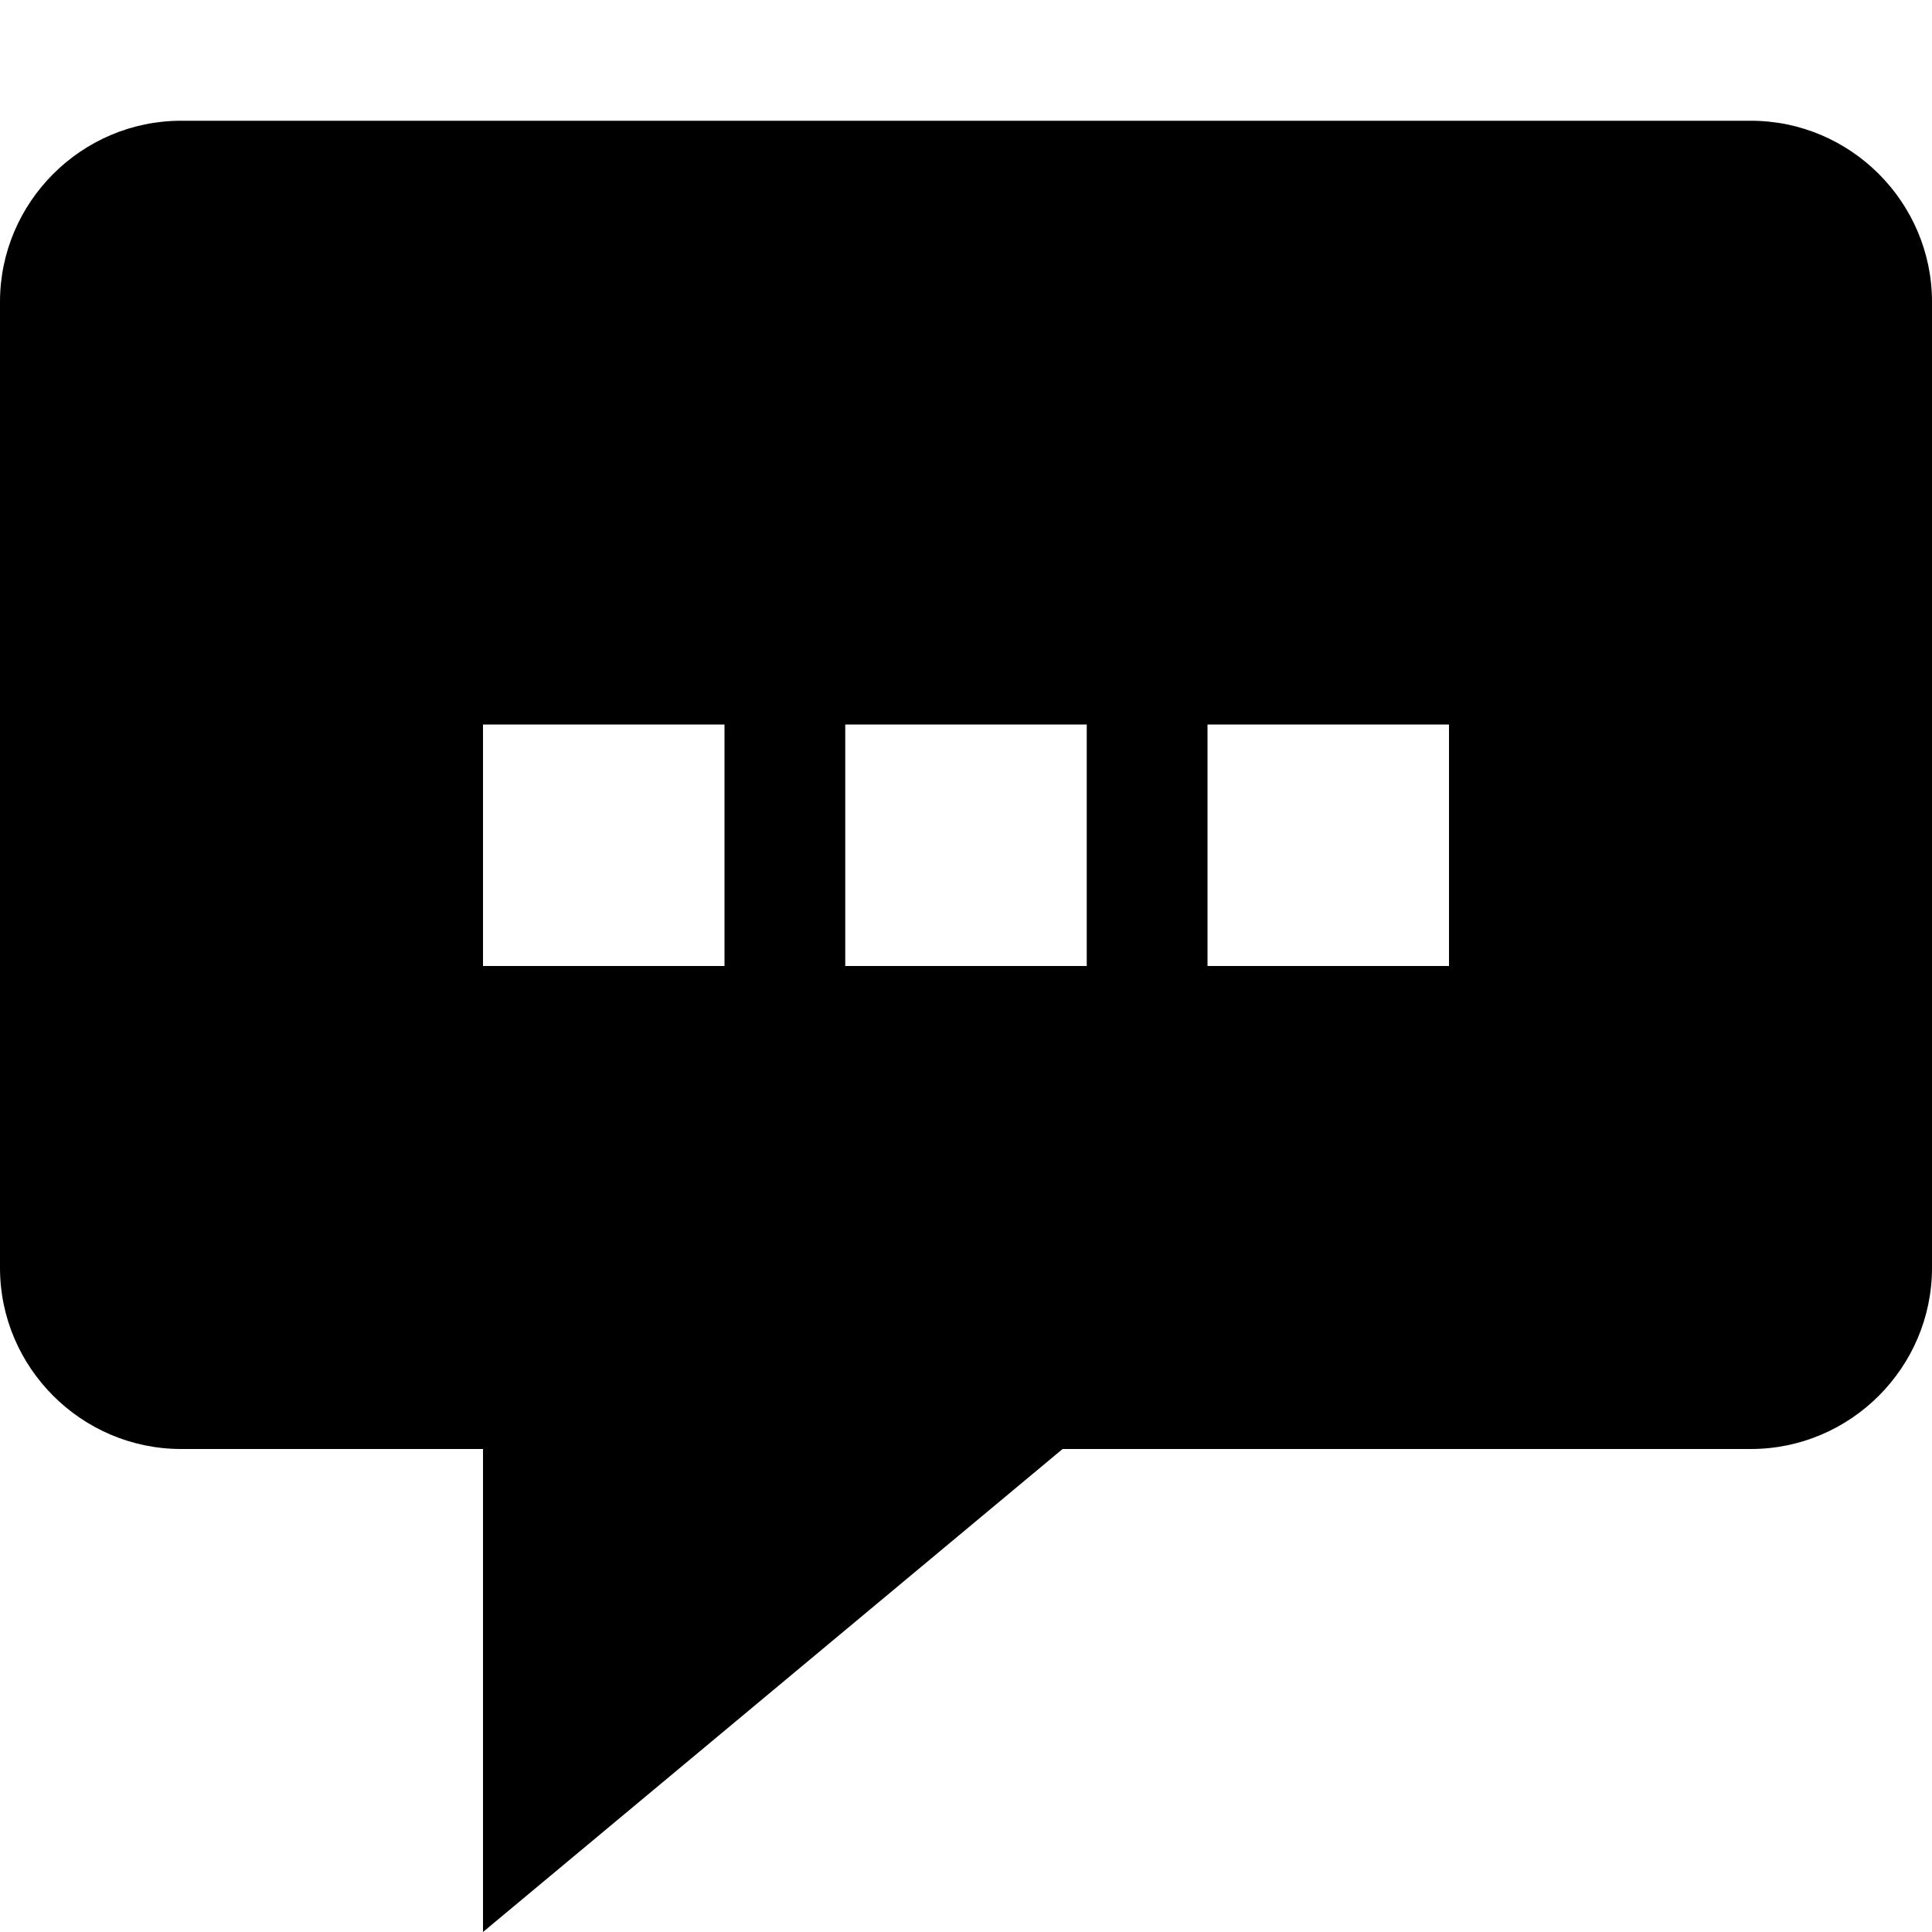
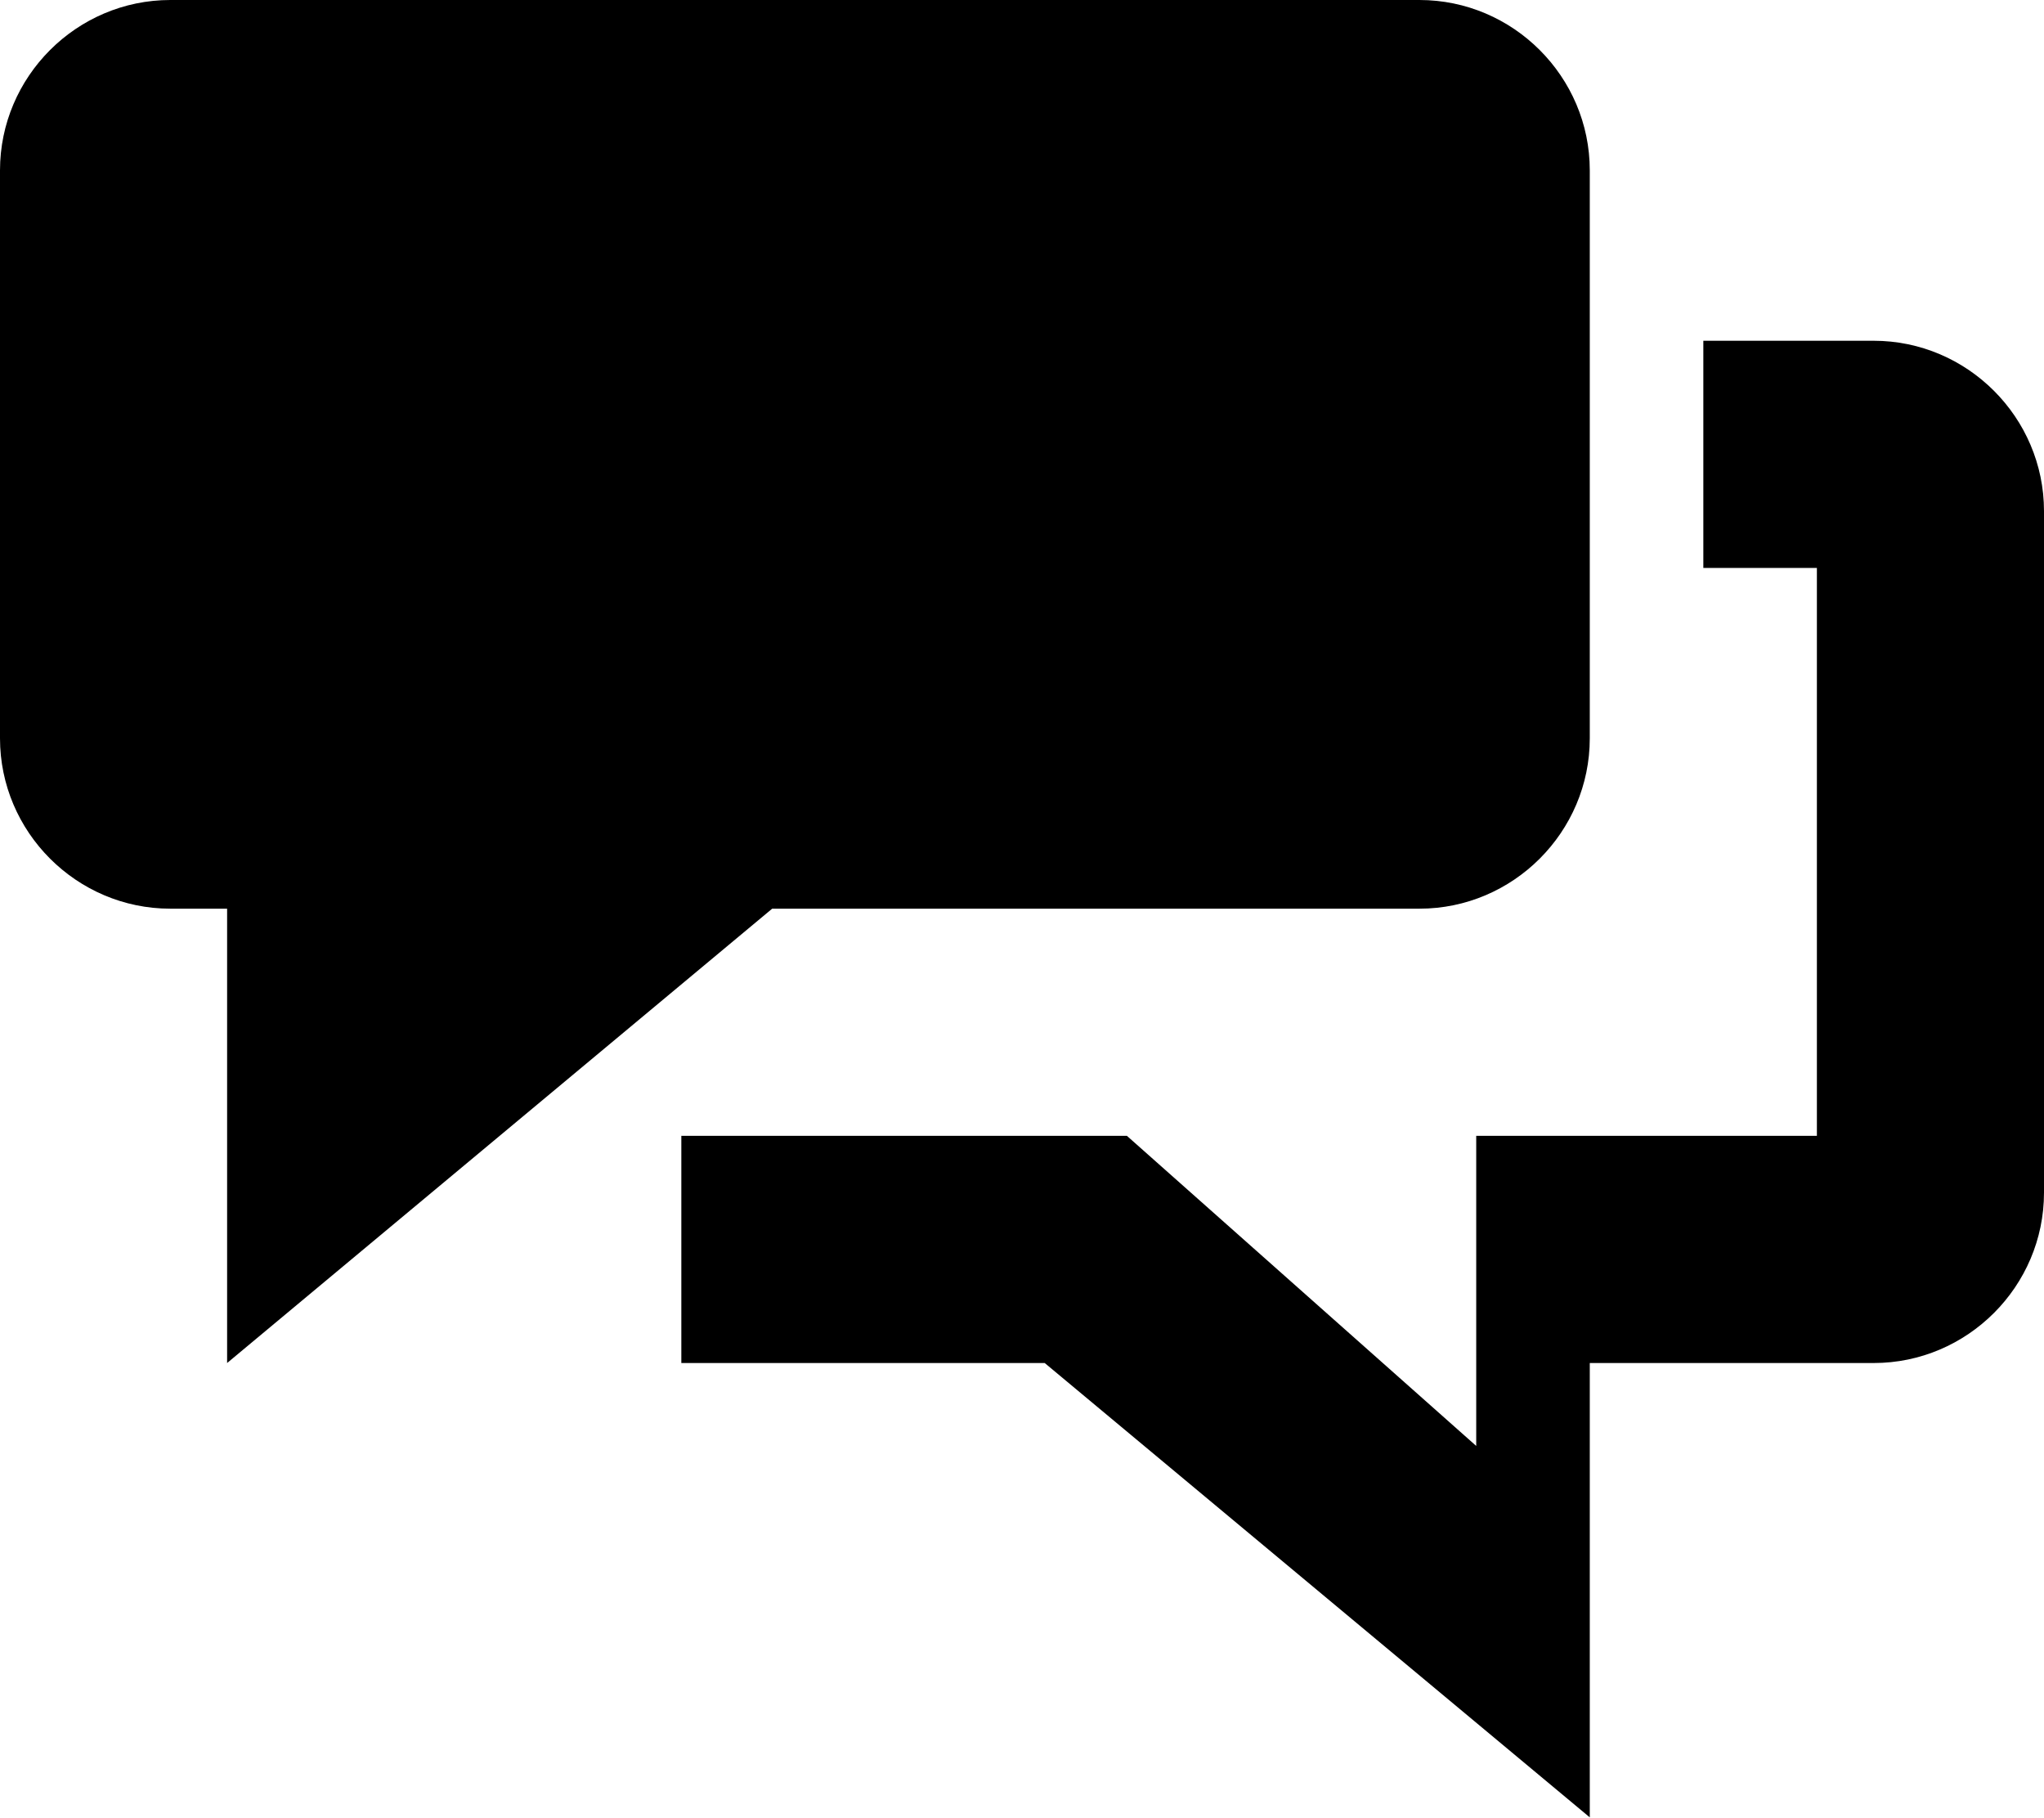
- <svg xmlns="http://www.w3.org/2000/svg" width="32" height="32" viewBox="0 0 32 32" fill="#000000">
+ <svg xmlns="http://www.w3.org/2000/svg" width="36" height="32" viewBox="0 0 36 32" fill="#000000">
  <g>
-     <path d="M 29,2L 3,2 C 1.35,2,0,3.35,0,5l0,16 c0,1.65, 1.35,3, 3,3l 5,0 l0,8 l 9.6-8L 29,24 c 1.65,0, 3-1.35, 3-3L 32,5 C 32,3.35, 30.65,2, 29,2z M 12,16l-4,0 l0-4 l 4,0 L 12,16 z M 18,16l-4,0 l0-4 l 4,0 L 18,16 z M 24,16l-4,0 l0-4 l 4,0 L 24,16 z" />
+     <path d="M 25,0 C 26.65,0 28,1.35 28,3 L 28,13 C 28,14.65 26.65,16 25,16 L 13.6,16 L 4,24 L 4,16 L 3,16 C 1.35,16 0,14.65 0,13 L 0,3 C 0,1.35 1.35,0 3,0 L 25,0 ZM 33,6 C 34.65,6 36,7.35 36,9 L 36,21 C 36,22.65 34.65,24 33,24 L 28,24 L 28,32 L 18.4,24 L 12,24 L 12,20 L 19.848,20 L 26,25.46 L 26,20 L 32,20 L 32,10 L 30,10 L 30,6 L 33,6 Z" />
  </g>
</svg>
